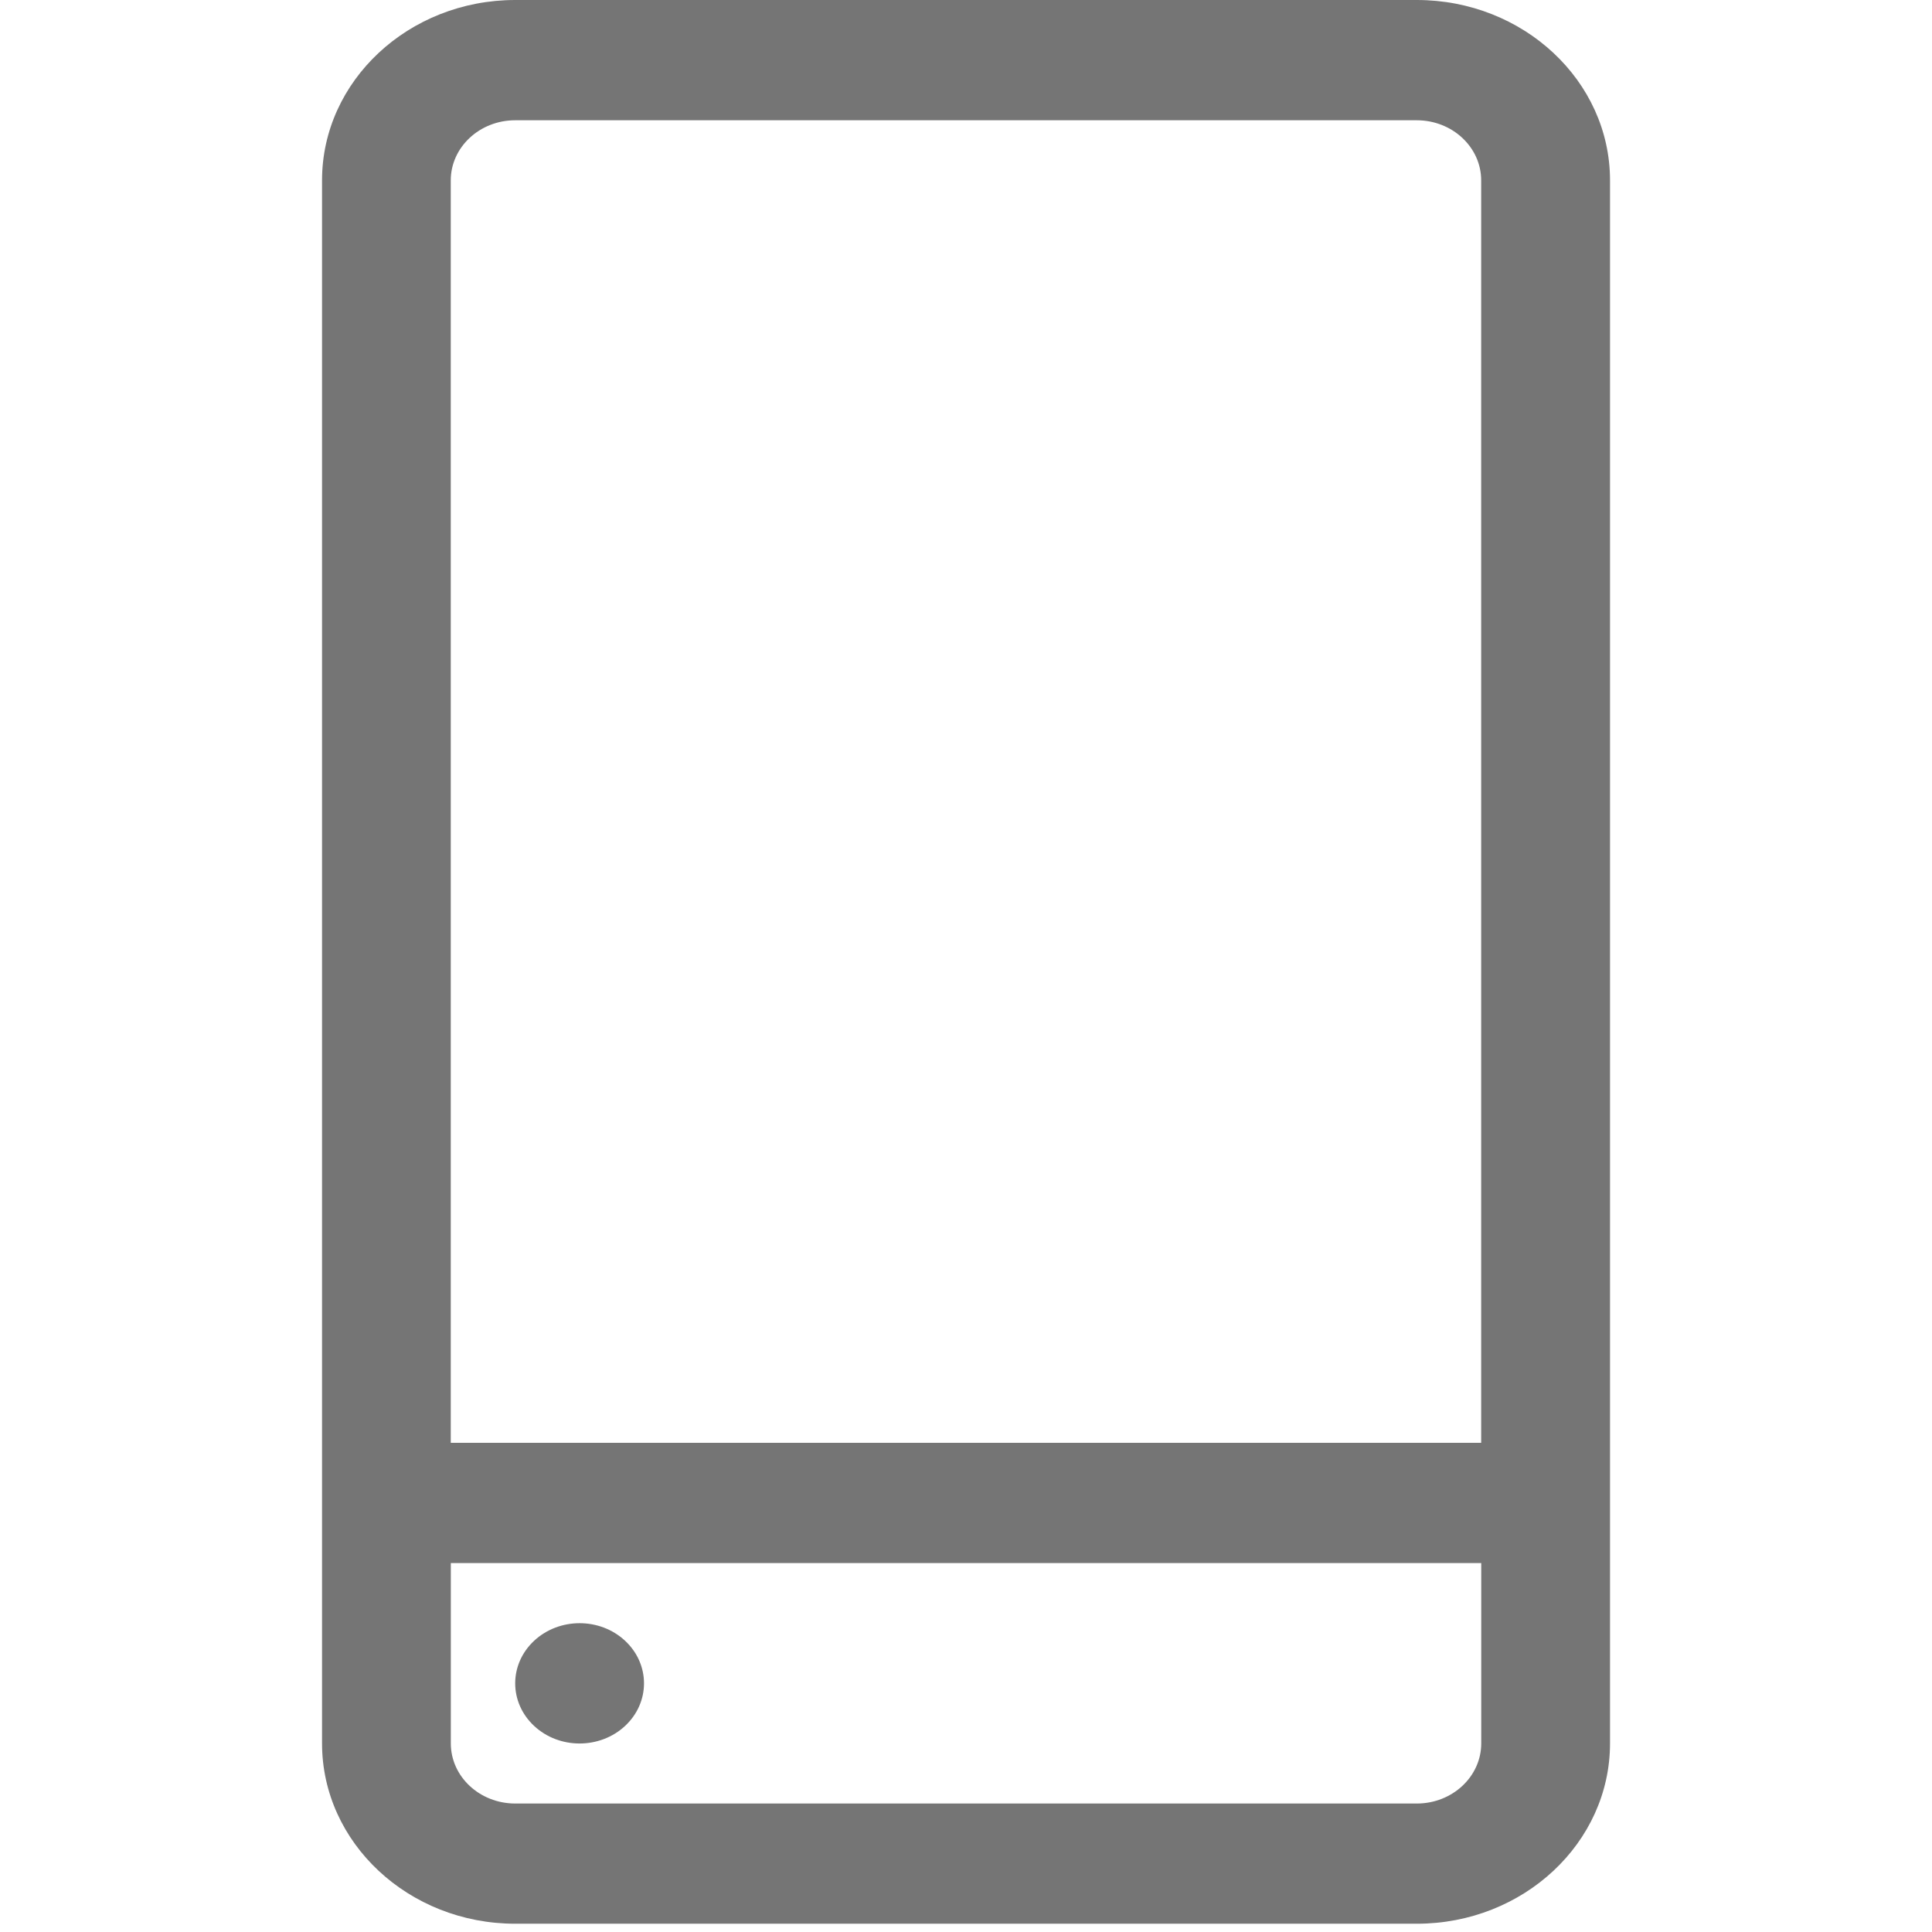
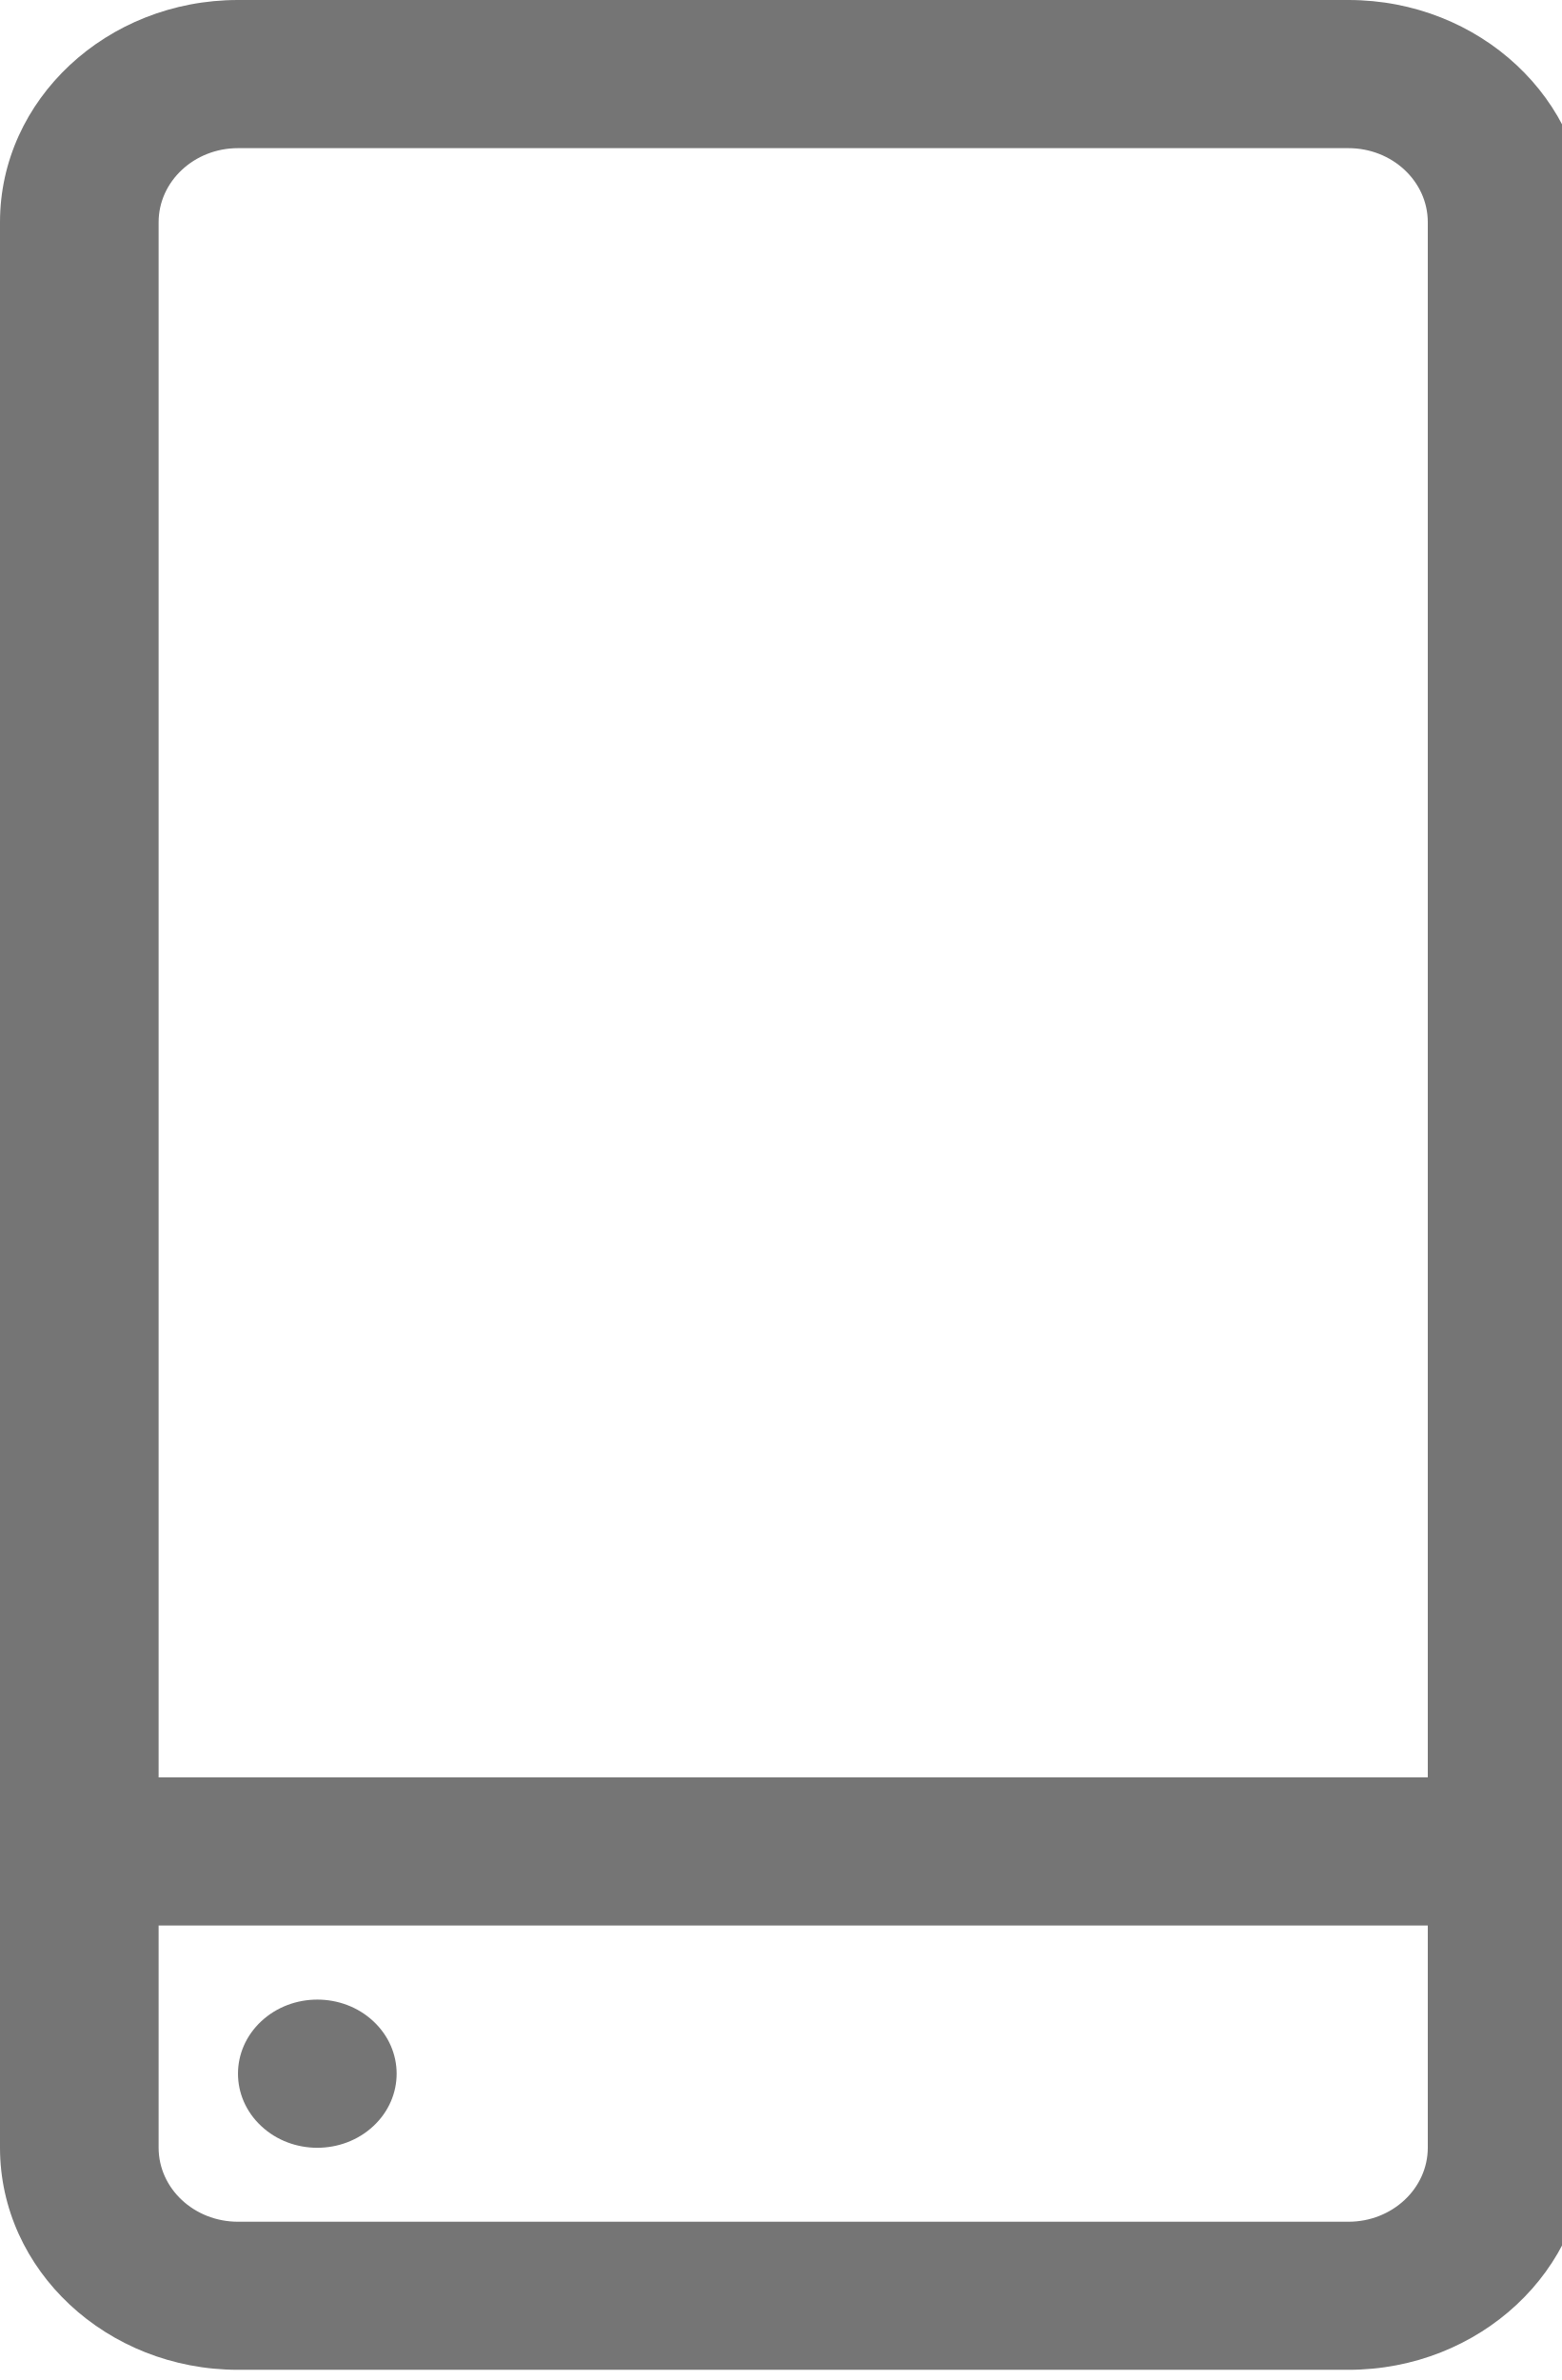
- <svg xmlns="http://www.w3.org/2000/svg" version="1.1" width="32" height="32" viewBox="0 0 32 32">
-   <path fill="#757575" d="M23.467 0h-14.933c-1.765 0-3.2 1.34-3.2 2.987v25.889c0 1.647 1.435 2.987 3.2 2.987h14.933c1.765 0 3.2-1.34 3.2-2.987v-25.889c0-1.647-1.435-2.987-3.2-2.987zM8.533 1.992h14.933c0.589 0 1.067 0.446 1.067 0.996v20.91h-17.067v-20.91c0-0.549 0.478-0.996 1.067-0.996zM23.467 29.872h-14.933c-0.589 0-1.067-0.446-1.067-0.996v-2.987h17.067v2.987c0 0.549-0.478 0.996-1.067 0.996z" />
-   <path fill="#757575" d="M10.354 27.177c0.417 0.389 0.417 1.020 0 1.409s-1.092 0.389-1.508 0c-0.417-0.389-0.417-1.020 0-1.409s1.092-0.389 1.508 0z" />
+ <svg xmlns="http://www.w3.org/2000/svg" version="1.1" width="21" height="32" viewBox="0 0 21 32">
+   <path fill="#757575" d="M18.133 0h-14.933c-1.765 0-3.2 1.34-3.2 2.987v25.889c0 1.647 1.435 2.987 3.2 2.987h14.933c1.765 0 3.2-1.34 3.2-2.987v-25.889c0-1.647-1.435-2.987-3.2-2.987zM3.2 1.992h14.933c0.589 0 1.067 0.446 1.067 0.996v20.91h-17.067v-20.91c0-0.549 0.478-0.996 1.067-0.996zM18.133 29.872h-14.933c-0.589 0-1.067-0.446-1.067-0.996v-2.987h17.067v2.987c0 0.549-0.478 0.996-1.067 0.996z" />
+   <path fill="#757575" d="M5.021 27.177c0.417 0.389 0.417 1.020 0 1.409s-1.092 0.389-1.508 0c-0.417-0.389-0.417-1.020 0-1.409s1.092-0.389 1.508 0z" />
</svg>
